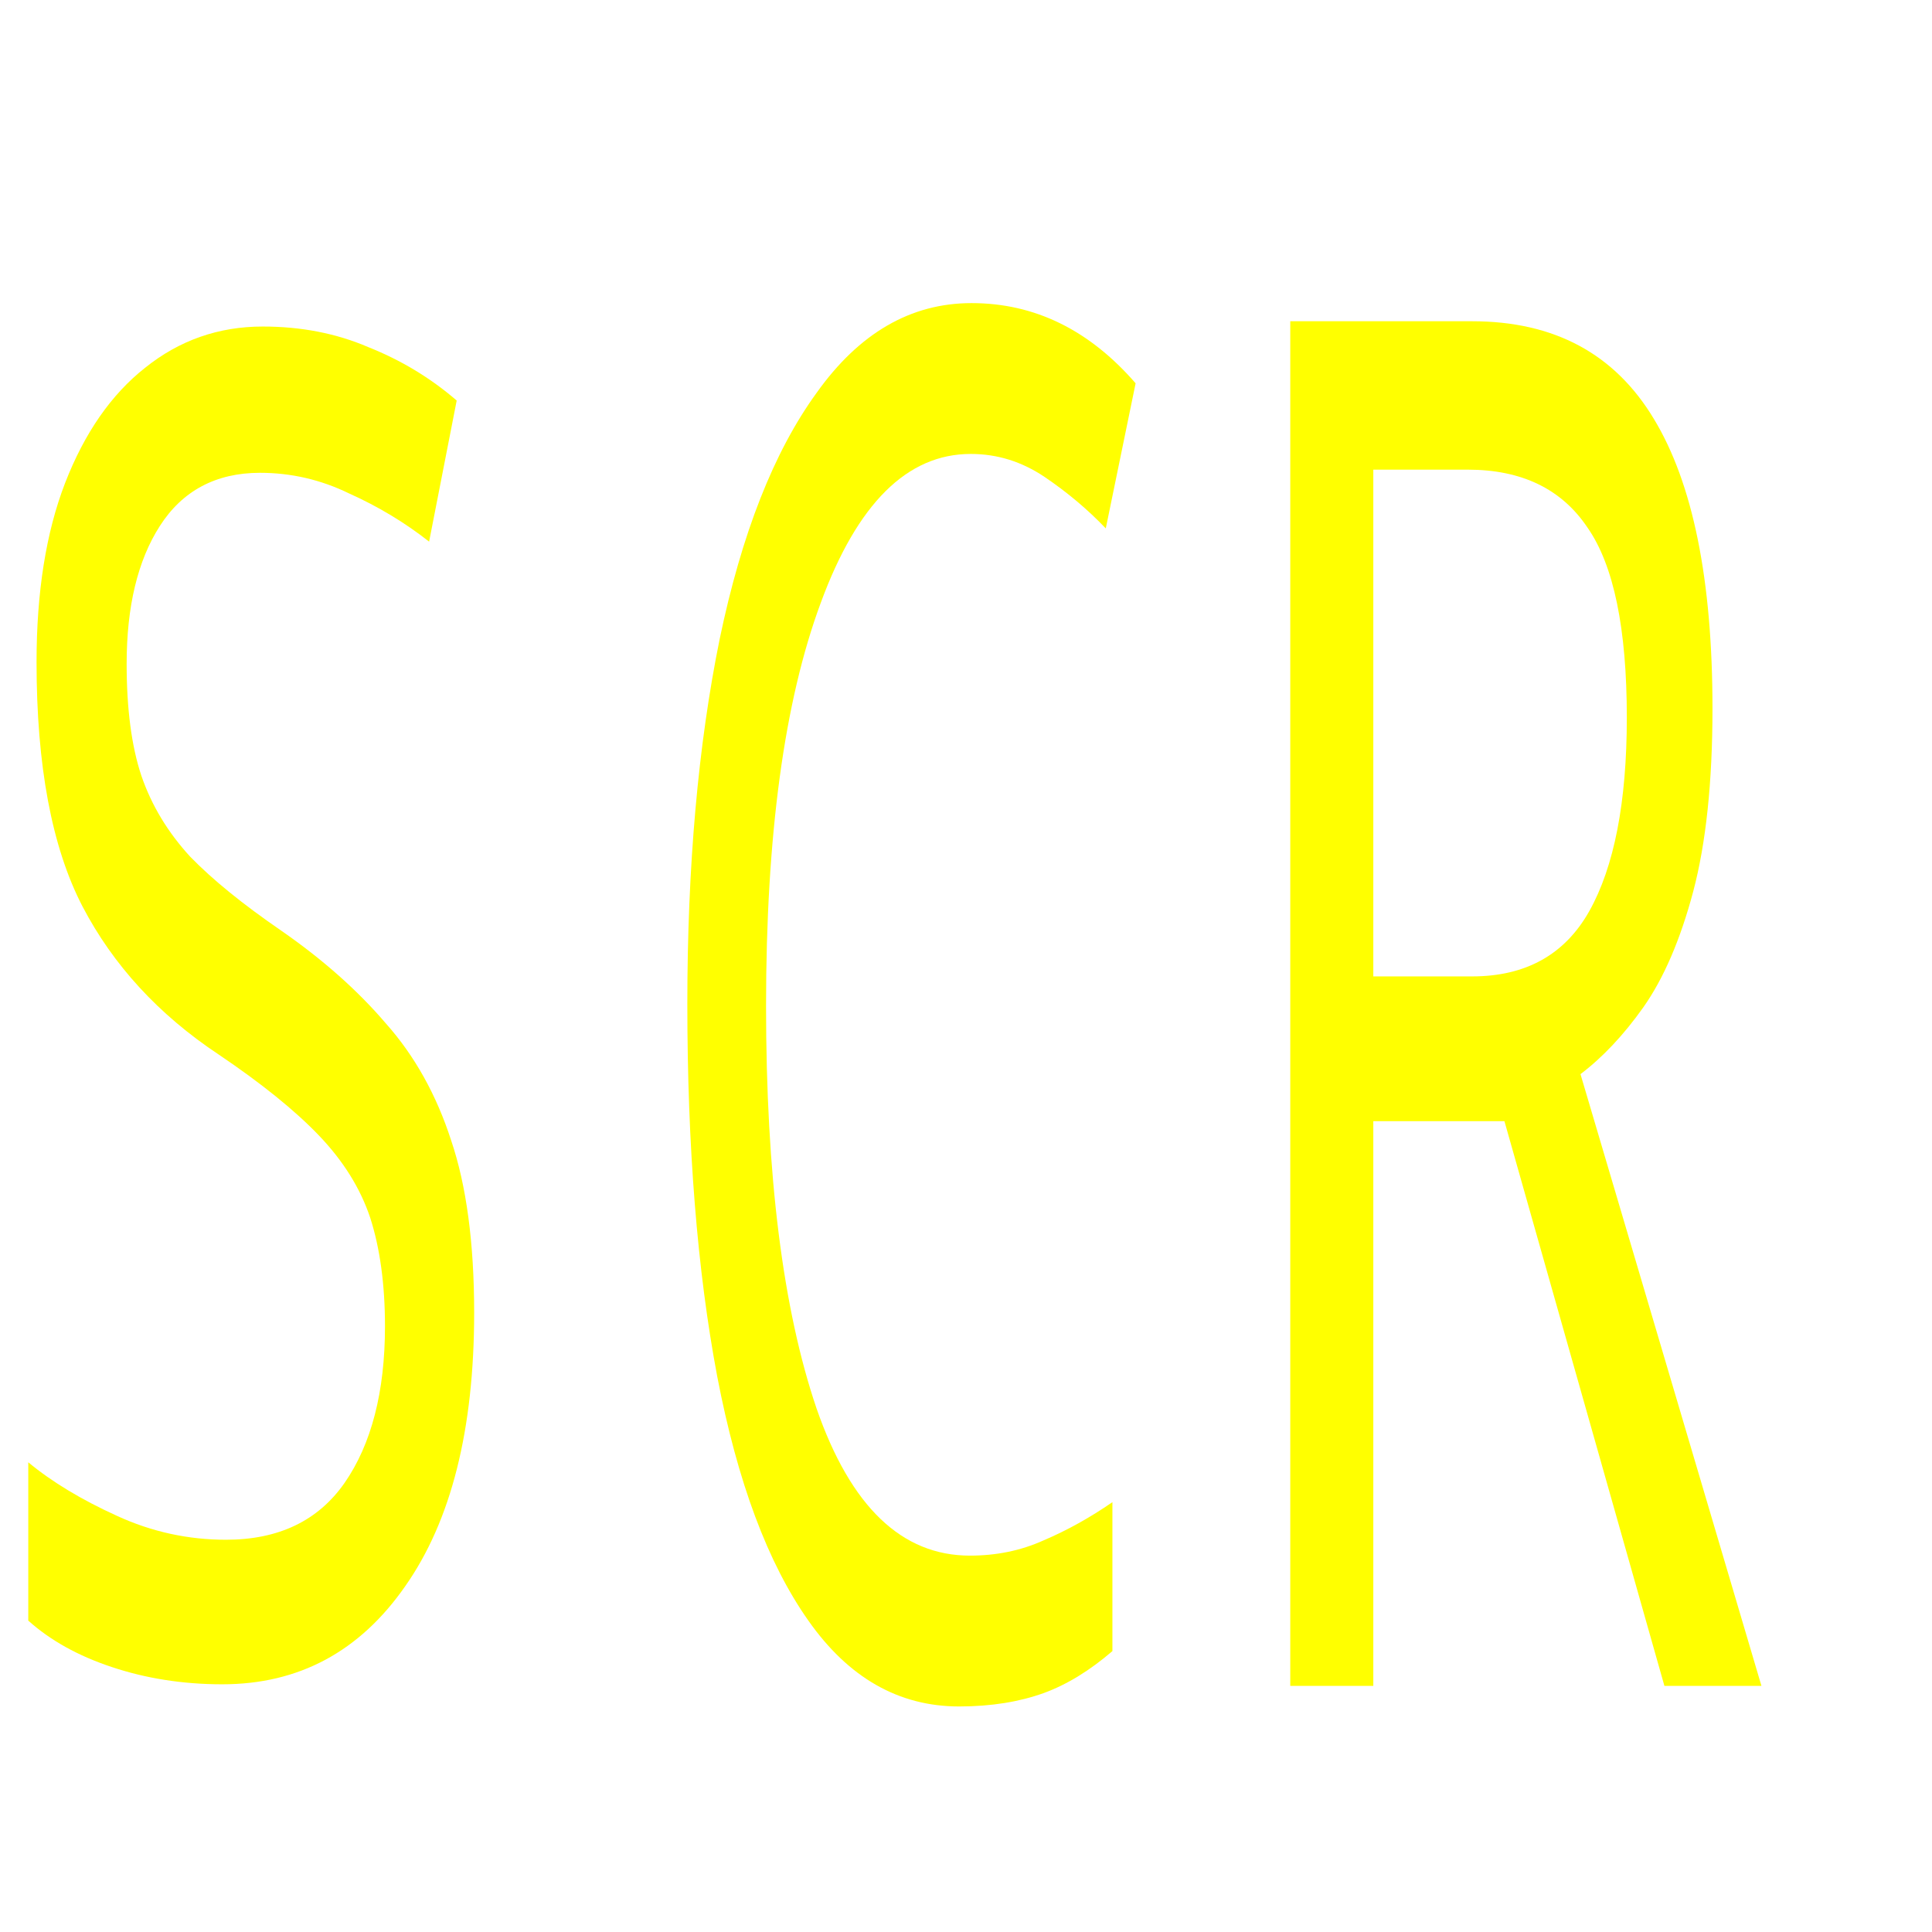
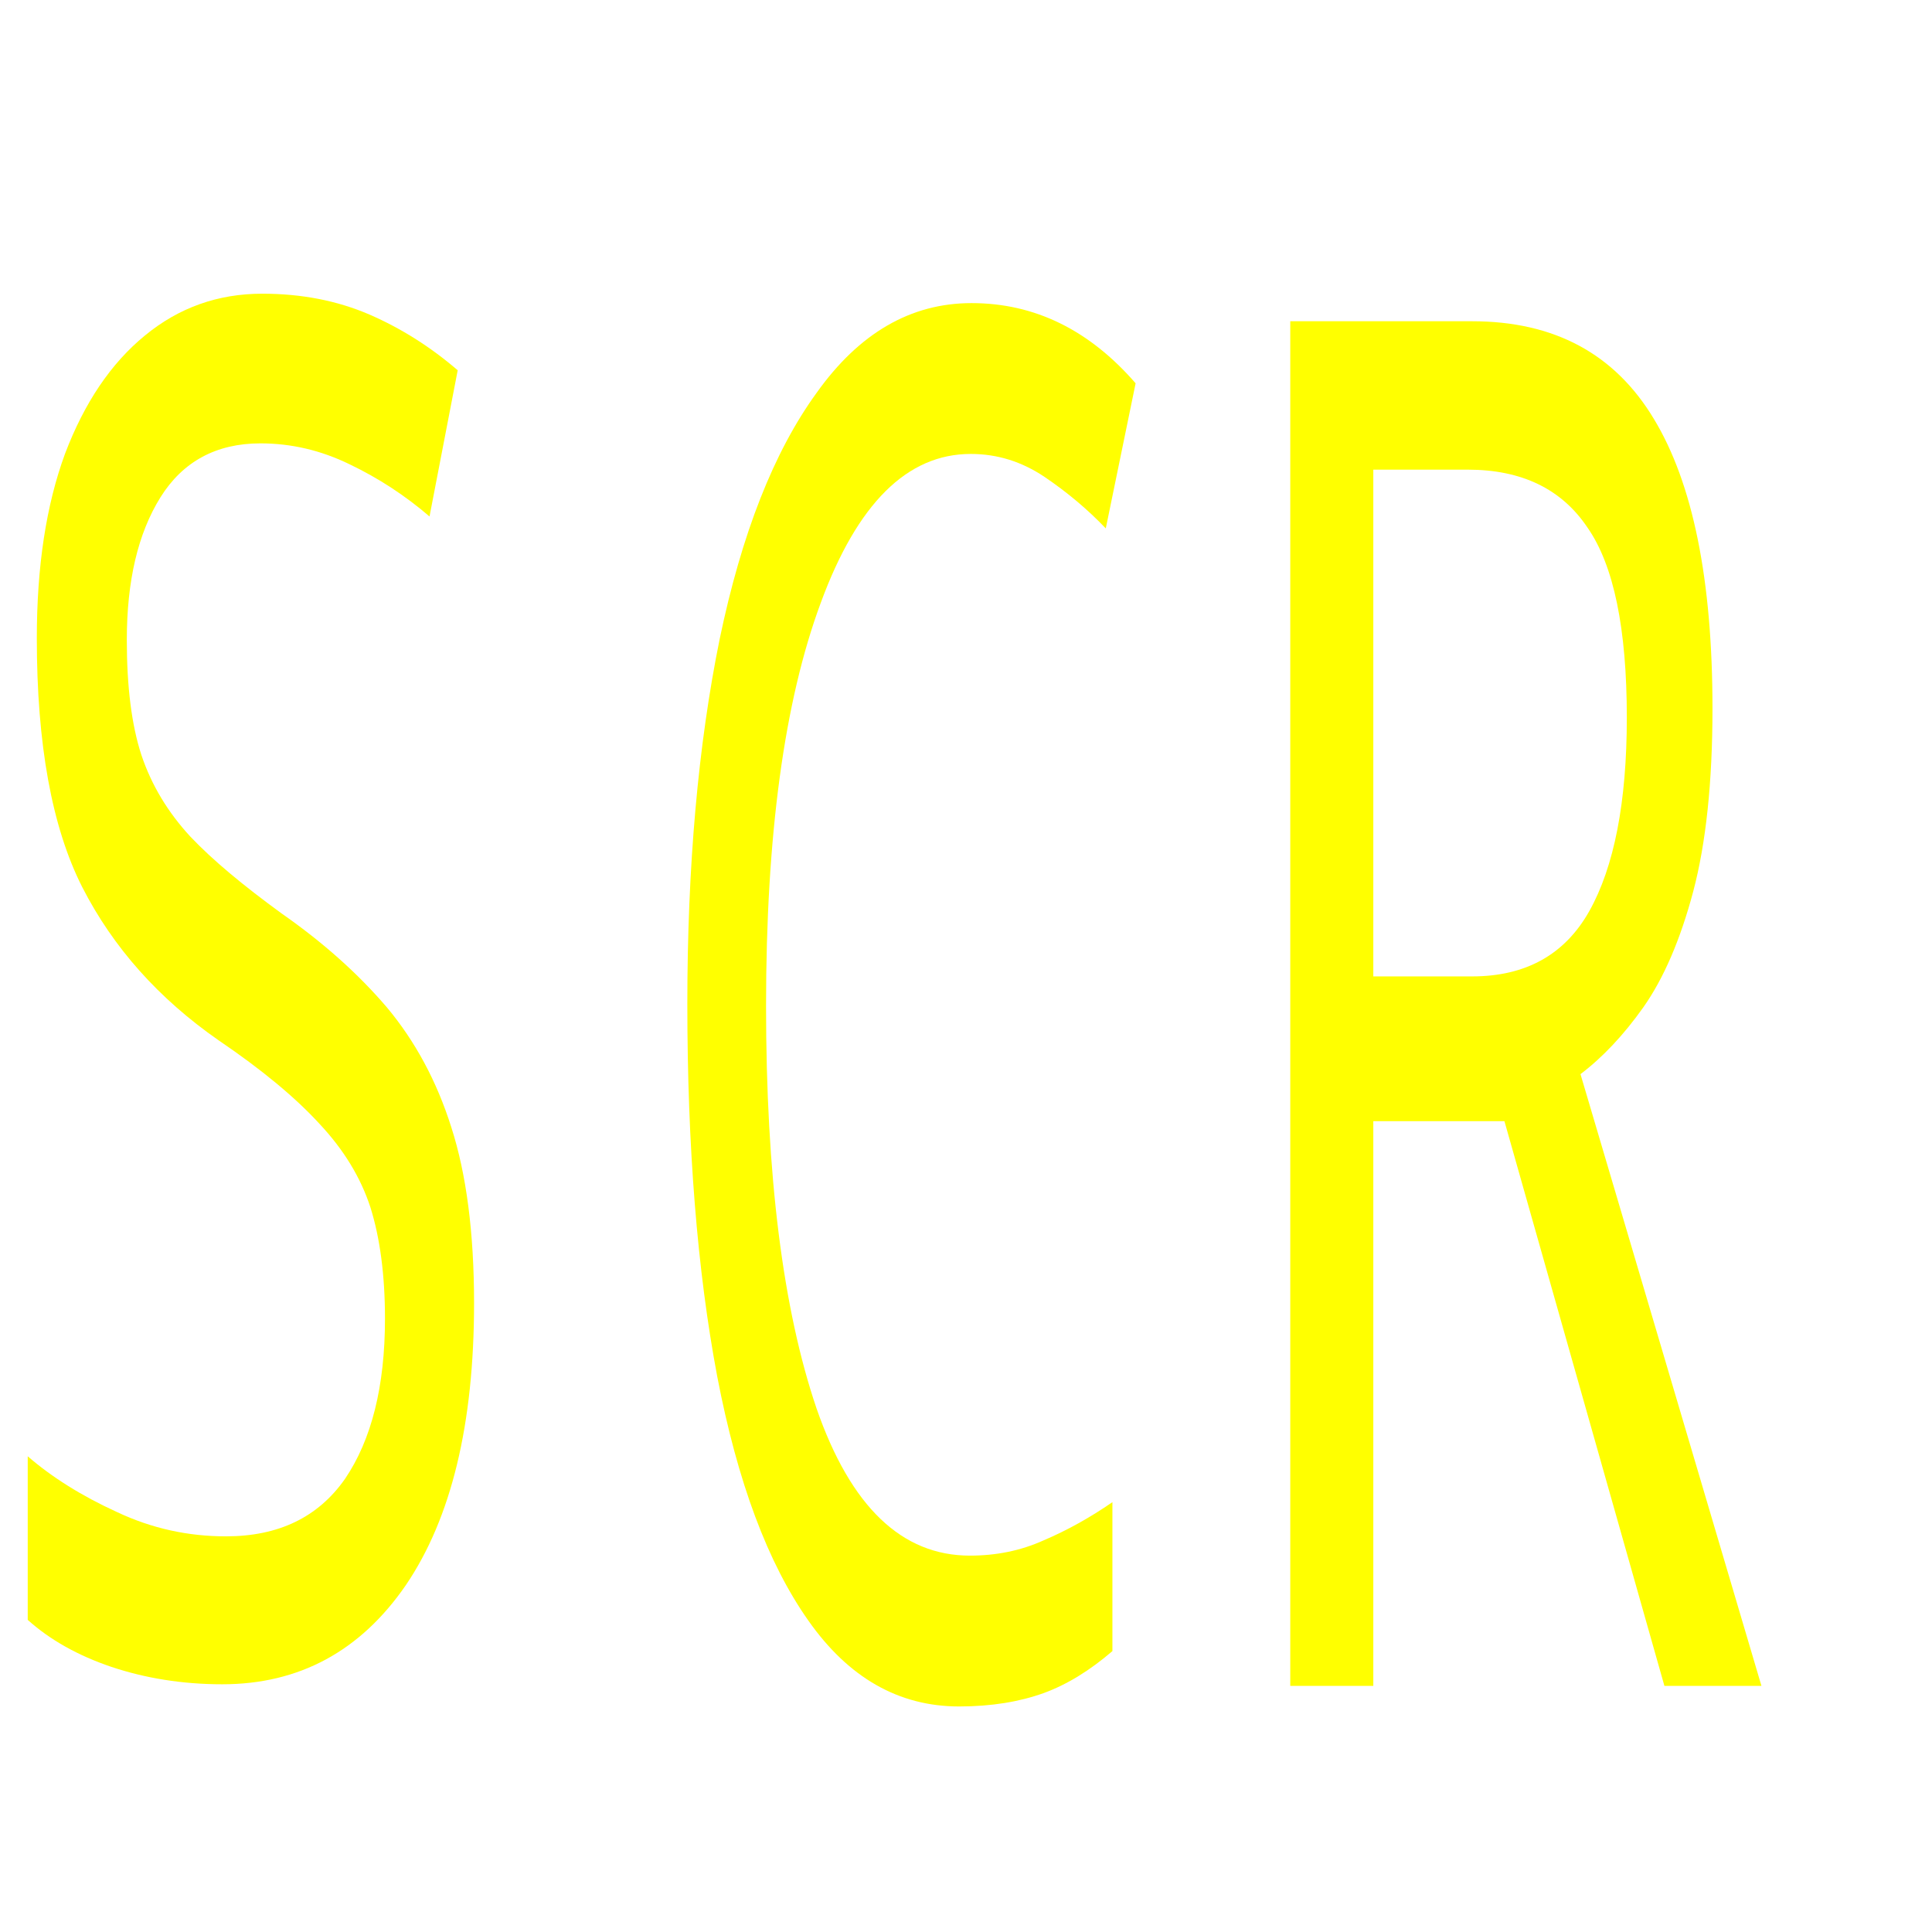
<svg xmlns="http://www.w3.org/2000/svg" version="1.1" viewBox="0 0 24 24" id="svg1">
  <defs id="defs1" />
  <text xml:space="preserve" style="font-style:normal;font-variant:normal;font-weight:normal;font-stretch:normal;font-size:16.493px;line-height:0;font-family:'Arial Black';-inkscape-font-specification:'Arial Black, Normal';font-variant-ligatures:normal;font-variant-caps:normal;font-variant-numeric:normal;font-variant-east-asian:normal;fill:#ffff00;stroke-width:1.649" x="21.467" y="14.557" id="text1" transform="scale(0.6949871,1.438876)">
    <tspan id="tspan1" x="21.467" y="14.557" style="font-style:normal;font-variant:normal;font-weight:normal;font-stretch:normal;font-size:16.493px;font-family:'Arial Black';-inkscape-font-specification:'Arial Black, Normal';font-variant-ligatures:normal;font-variant-caps:normal;font-variant-numeric:normal;font-variant-east-asian:normal;fill:#ffff00;stroke-width:1.649">R</tspan>
  </text>
  <text xml:space="preserve" style="font-style:normal;font-variant:normal;font-weight:normal;font-stretch:normal;font-size:15.633px;line-height:0;font-family:'Arial Black';-inkscape-font-specification:'Arial Black, Normal';font-variant-ligatures:normal;font-variant-caps:normal;font-variant-numeric:normal;font-variant-east-asian:normal;fill:#ffff00;stroke-width:1.563" x="12.009" y="13.81" id="text1-9" transform="scale(0.6587737,1.517972)">
    <tspan id="tspan1-4" x="12.009" y="13.81" style="font-style:normal;font-variant:normal;font-weight:normal;font-stretch:normal;font-size:15.633px;font-family:'Arial Black';-inkscape-font-specification:'Arial Black, Normal';font-variant-ligatures:normal;font-variant-caps:normal;font-variant-numeric:normal;font-variant-east-asian:normal;fill:#ffff00;stroke-width:1.563">C</tspan>
  </text>
-   <text xml:space="preserve" style="font-style:normal;font-variant:normal;font-weight:normal;font-stretch:normal;font-size:16.803px;line-height:0;font-family:'Arial Black';-inkscape-font-specification:'Arial Black, Normal';font-variant-ligatures:normal;font-variant-caps:normal;font-variant-numeric:normal;font-variant-east-asian:normal;fill:#ffff00;stroke-width:1.68" x="-0.379" y="15.123" id="text1-9-5" transform="scale(0.7309194,1.36814)">
-     <tspan id="tspan1-4-0" x="-0.379" y="15.123" style="font-style:normal;font-variant:normal;font-weight:normal;font-stretch:normal;font-size:16.803px;font-family:'Arial Black';-inkscape-font-specification:'Arial Black, Normal';font-variant-ligatures:normal;font-variant-caps:normal;font-variant-numeric:normal;font-variant-east-asian:normal;fill:#ffff00;stroke-width:1.68">S</tspan>
+   <text xml:space="preserve" style="font-style:normal;font-variant:normal;font-weight:normal;font-stretch:normal;font-size:16.994px;line-height:0;font-family:'Arial Black';-inkscape-font-specification:'Arial Black, Normal';font-variant-ligatures:normal;font-variant-caps:normal;font-variant-numeric:normal;font-variant-east-asian:normal;fill:#ffff00;stroke-width:1.699" x="-0.384" y="14.948" id="text1-9-5" transform="scale(0.7227124,1.383676)">
+     <tspan id="tspan1-4-0" x="-0.384" y="14.948" style="font-style:normal;font-variant:normal;font-weight:normal;font-stretch:normal;font-size:16.994px;font-family:'Arial Black';-inkscape-font-specification:'Arial Black, Normal';font-variant-ligatures:normal;font-variant-caps:normal;font-variant-numeric:normal;font-variant-east-asian:normal;fill:#ffff00;stroke-width:1.699">S</tspan>
  </text>
</svg>
